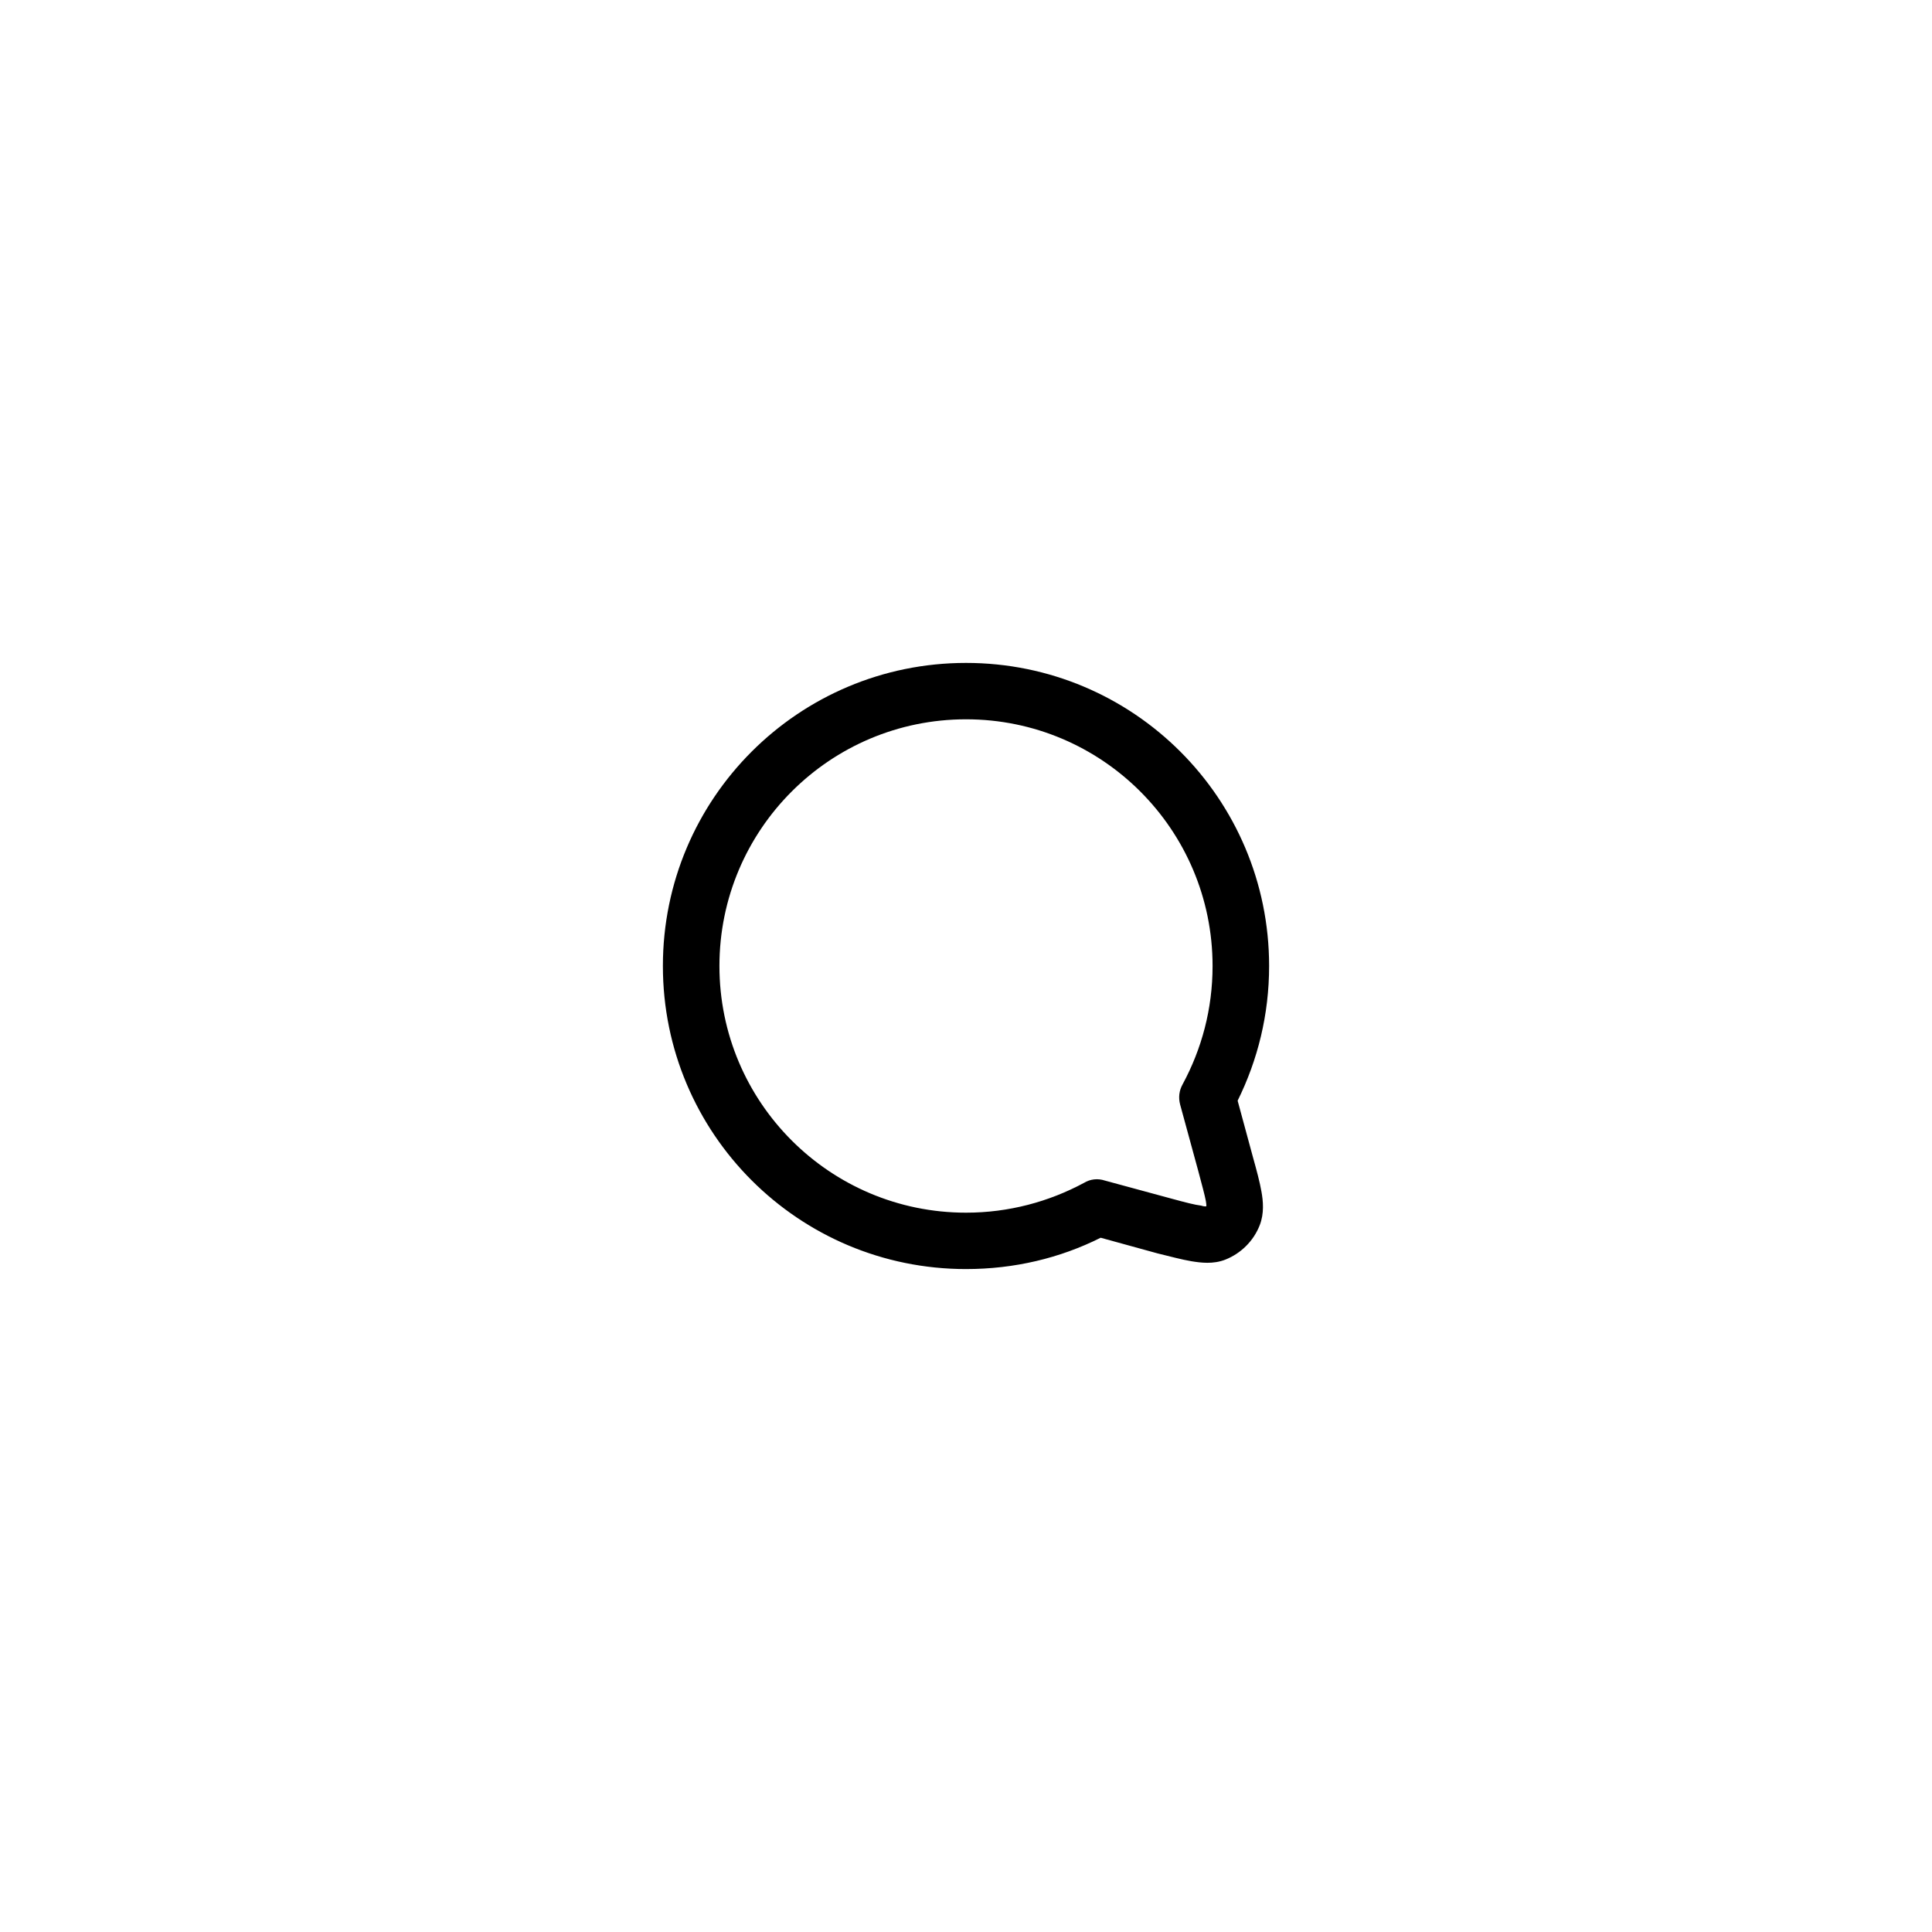
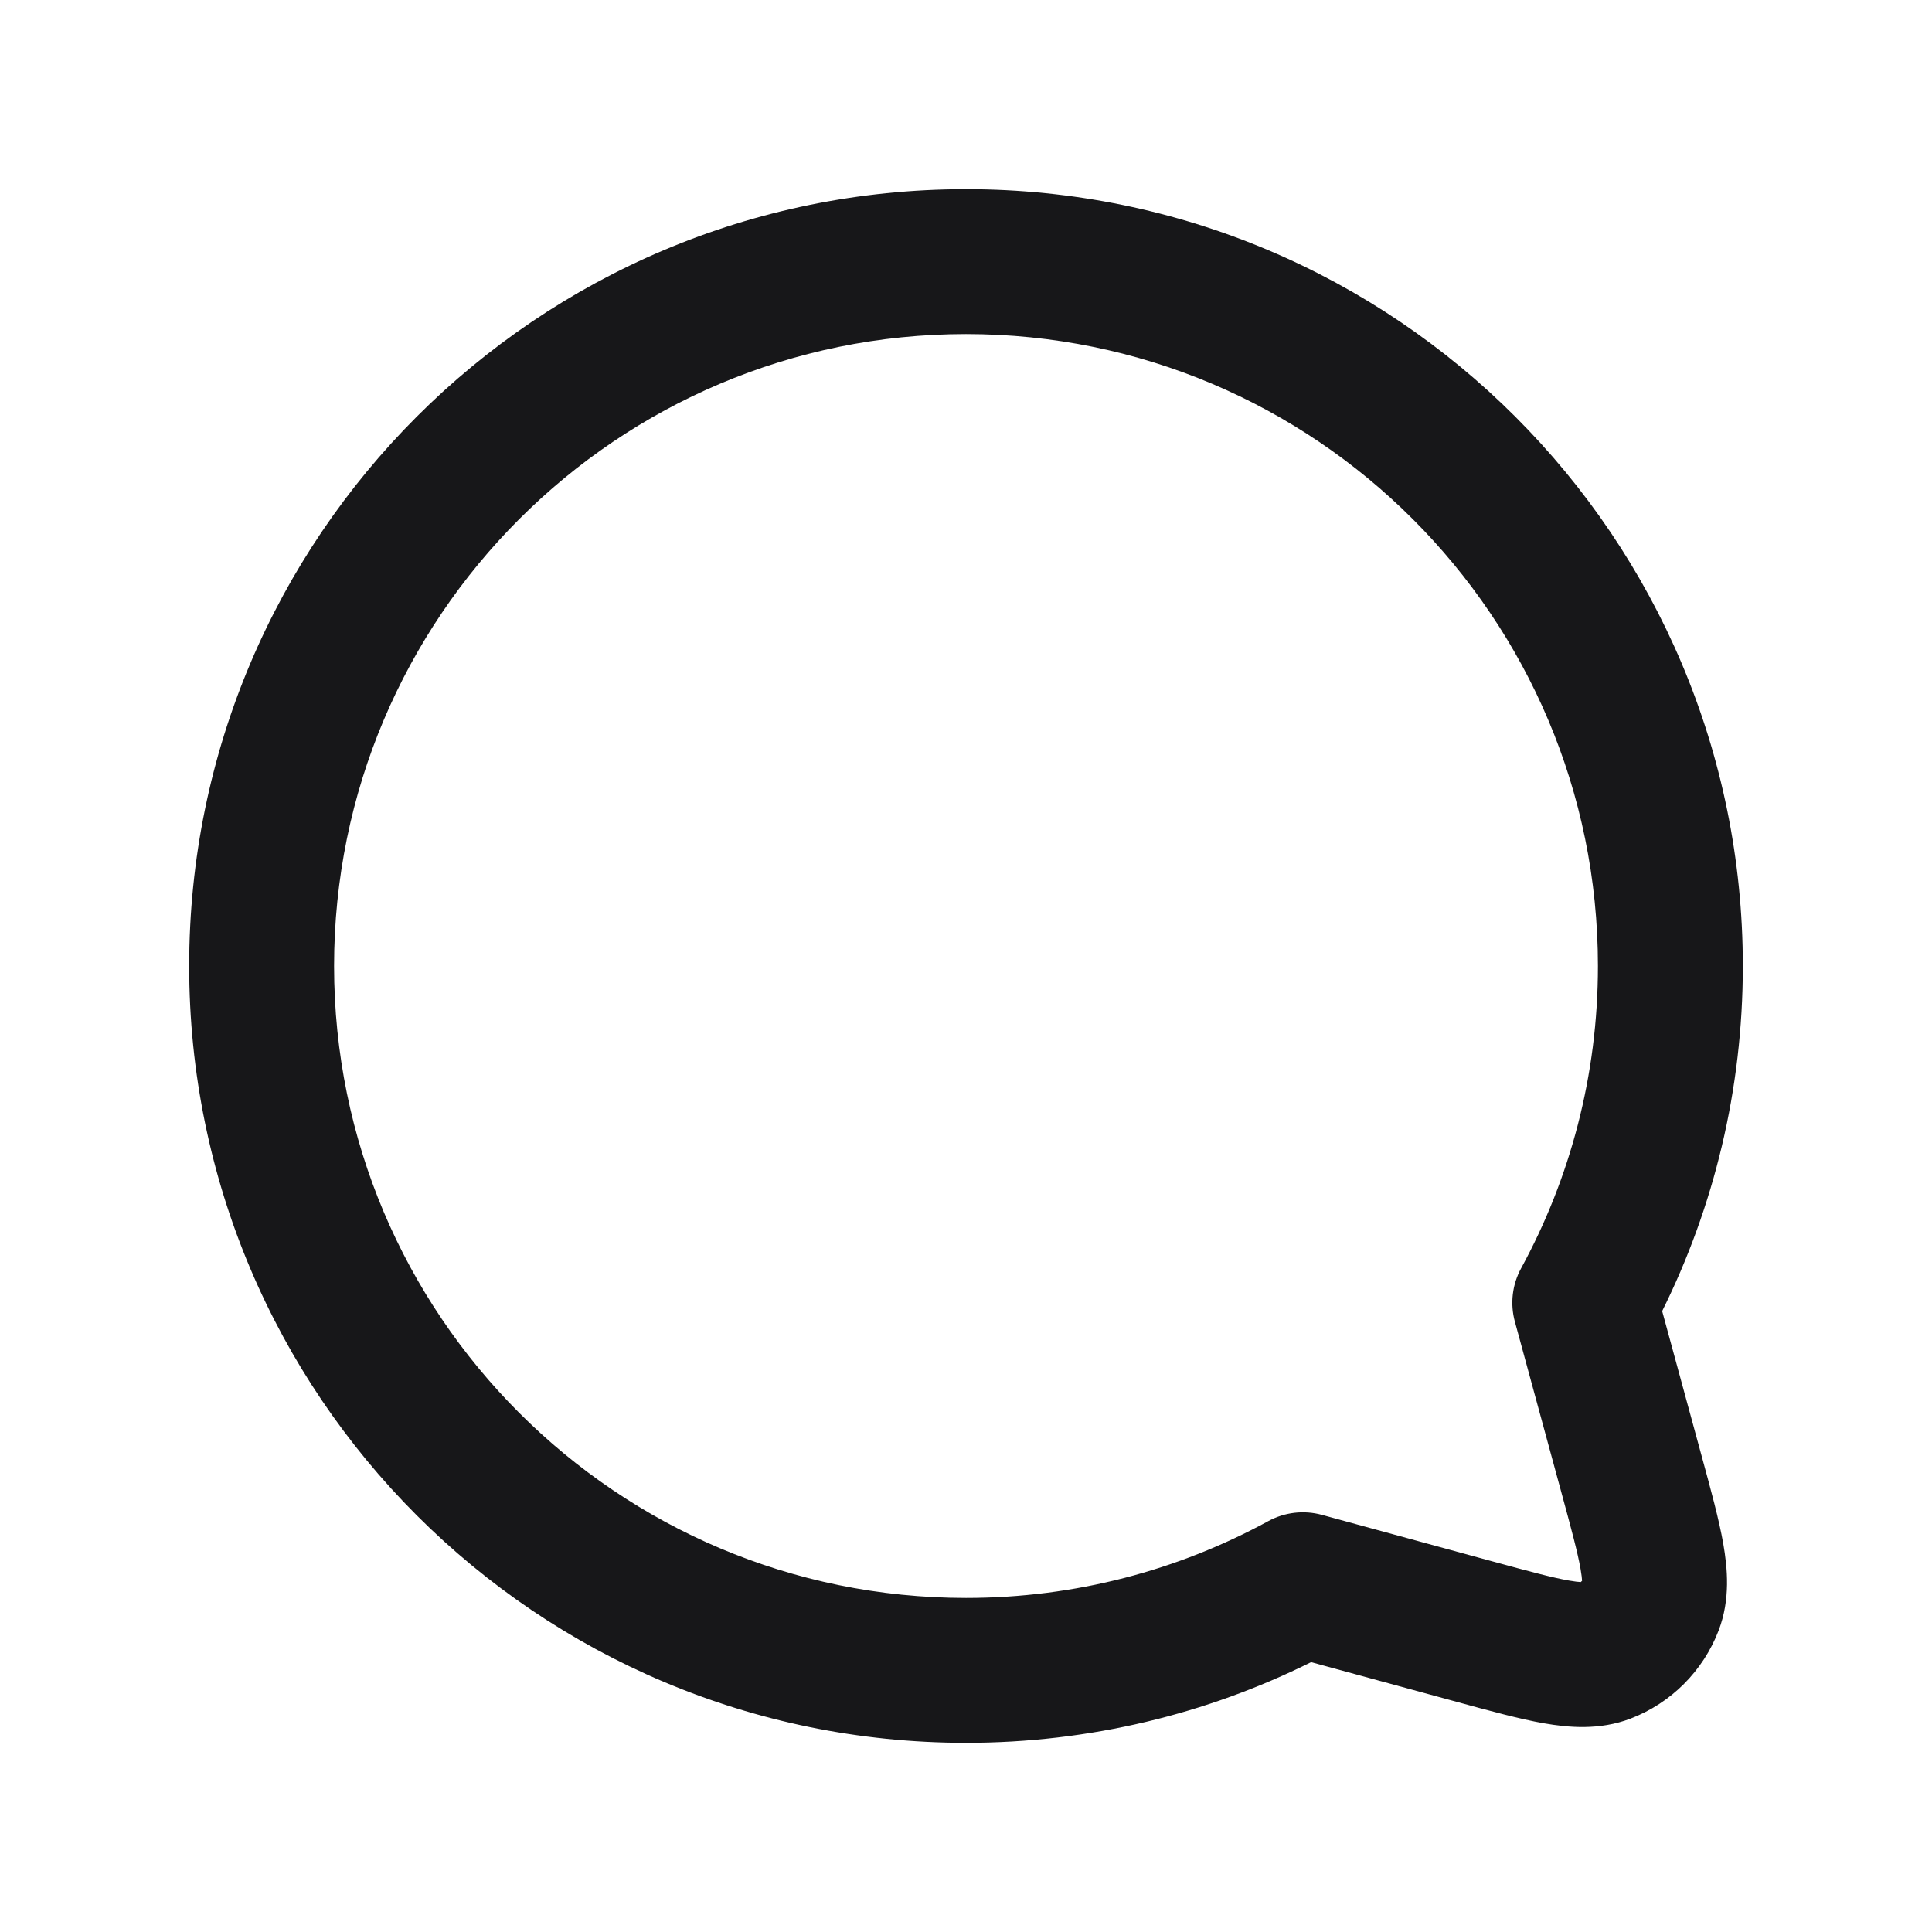
<svg xmlns="http://www.w3.org/2000/svg" width="24" height="24" viewBox="0 0 24 24" fill="none">
-   <g transform="scale(0.972834) translate(-151.3124 -1282.405)">
-     <path d="M163.648 1291.59C161.909 1291.59 160.499 1293 160.499 1294.74C160.499 1296.48 161.909 1297.89 163.648 1297.89C164.194 1297.89 164.706 1297.75 165.153 1297.51C165.235 1297.46 165.331 1297.45 165.421 1297.48L166.269 1297.71C166.453 1297.76 166.568 1297.79 166.651 1297.8C166.681 1297.81 166.7 1297.81 166.711 1297.81C166.713 1297.81 166.715 1297.81 166.717 1297.8C166.717 1297.79 166.715 1297.77 166.71 1297.74C166.695 1297.66 166.664 1297.55 166.614 1297.36L166.382 1296.51C166.358 1296.42 166.369 1296.33 166.414 1296.25C166.657 1295.8 166.796 1295.29 166.796 1294.74C166.796 1293 165.386 1291.59 163.648 1291.59ZM159.777 1294.74C159.777 1292.6 161.51 1290.87 163.648 1290.87C165.785 1290.87 167.518 1292.6 167.518 1294.74C167.518 1295.36 167.373 1295.94 167.116 1296.46L167.314 1297.19C167.359 1297.35 167.399 1297.5 167.42 1297.62C167.442 1297.74 167.457 1297.9 167.398 1298.05C167.32 1298.25 167.16 1298.41 166.958 1298.49C166.803 1298.55 166.648 1298.53 166.526 1298.51C166.405 1298.49 166.259 1298.45 166.094 1298.41L165.367 1298.21C164.849 1298.47 164.265 1298.61 163.648 1298.61C161.51 1298.61 159.777 1296.88 159.777 1294.74Z" fill="currentColor" fill-rule="evenodd" clip-rule="evenodd" />
-   </g>
+   <path fill-rule="evenodd" clip-rule="evenodd" d="M12 4.15C7.665 4.15 4.15 7.665 4.15 12C4.15 16.335 7.665 19.85 12 19.85C13.361 19.85 14.639 19.504 15.753 18.897C15.957 18.785 16.197 18.757 16.421 18.818L18.536 19.395C18.995 19.52 19.28 19.597 19.489 19.634C19.564 19.647 19.611 19.652 19.637 19.653C19.643 19.648 19.648 19.643 19.653 19.637C19.652 19.611 19.647 19.564 19.634 19.489C19.597 19.28 19.52 18.995 19.395 18.536L18.819 16.421C18.757 16.197 18.785 15.957 18.897 15.753C19.504 14.639 19.85 13.361 19.85 12C19.85 7.665 16.336 4.15 12 4.15ZM2.35 12C2.35 6.671 6.671 2.35 12 2.35C17.33 2.35 21.65 6.671 21.65 12C21.65 13.538 21.29 14.995 20.648 16.287L21.142 18.1C21.254 18.51 21.354 18.876 21.407 19.176C21.46 19.481 21.497 19.867 21.35 20.253C21.157 20.758 20.758 21.157 20.253 21.35C19.867 21.497 19.481 21.46 19.176 21.407C18.876 21.354 18.51 21.254 18.1 21.142L16.287 20.648C14.995 21.29 13.539 21.65 12 21.65C6.671 21.65 2.35 17.33 2.35 12Z" fill="#171719" />
</svg>
